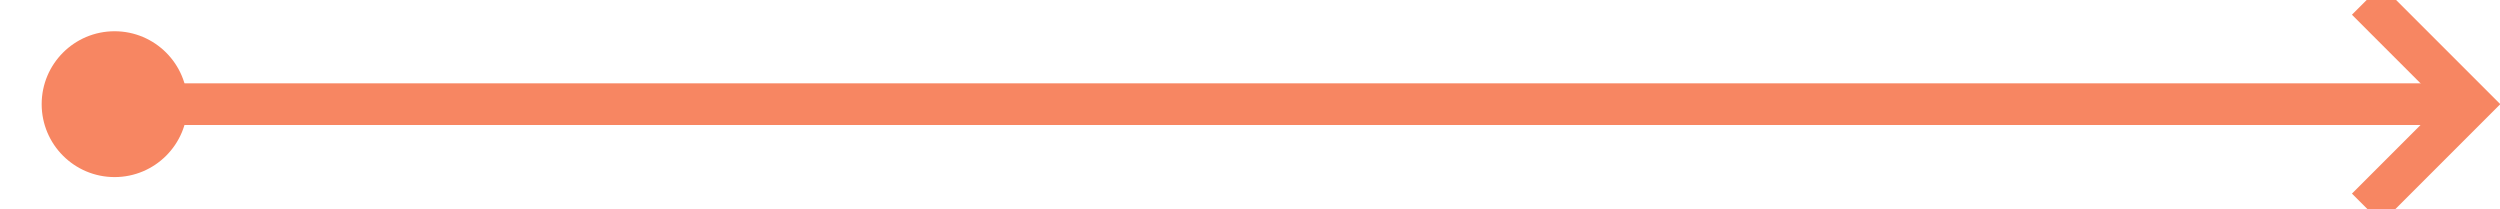
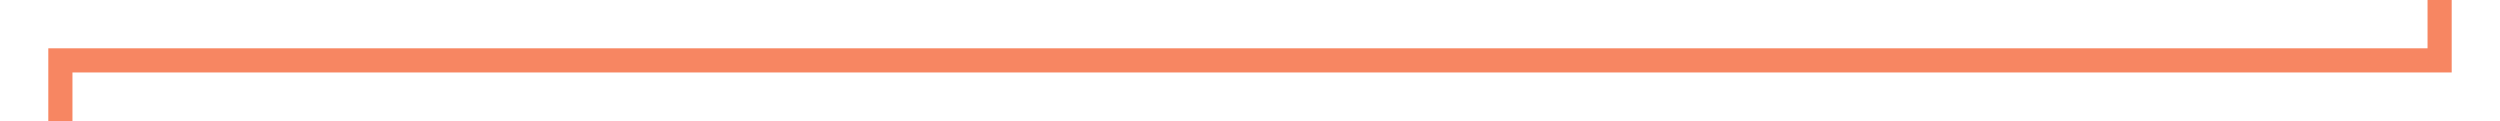
- <svg xmlns="http://www.w3.org/2000/svg" version="1.1" width="120px" height="10px" preserveAspectRatio="xMinYMid meet" viewBox="414 1514  120 8">
-   <path d="M 419 1517  L 419 1518  L 532 1518  " stroke-width="2" stroke="#f78662" fill="none" />
-   <path d="M 419.5 1514.5  A 3.5 3.5 0 0 0 416 1518 A 3.5 3.5 0 0 0 419.5 1521.5 A 3.5 3.5 0 0 0 423 1518 A 3.5 3.5 0 0 0 419.5 1514.5 Z M 526.893 1513.707  L 531.186 1518  L 526.893 1522.293  L 528.307 1523.707  L 533.307 1518.707  L 534.014 1518  L 533.307 1517.293  L 528.307 1512.293  L 526.893 1513.707  Z " fill-rule="nonzero" fill="#f78662" stroke="none" />
+ <svg xmlns="http://www.w3.org/2000/svg" version="1.1" width="207px" height="10px" preserveAspectRatio="xMinYMid meet" viewBox="357 295  207 8">
+   <path d="M 362 363  L 362 299  L 559 299  L 559 279  " stroke-width="2" stroke="#f78662" fill="none" />
+   <path d="M 362 358  A 3.5 3.5 0 0 0 358.5 361.5 A 3.5 3.5 0 0 0 362 365 A 3.5 3.5 0 0 0 365.5 361.5 A 3.5 3.5 0 0 0 362 358 Z M 554.707 284.107  L 559 279.814  L 563.293 284.107  L 564.707 282.693  L 559.707 277.693  L 559 276.986  L 558.293 277.693  L 553.293 282.693  L 554.707 284.107  Z " fill-rule="nonzero" fill="#f78662" stroke="none" />
</svg>
